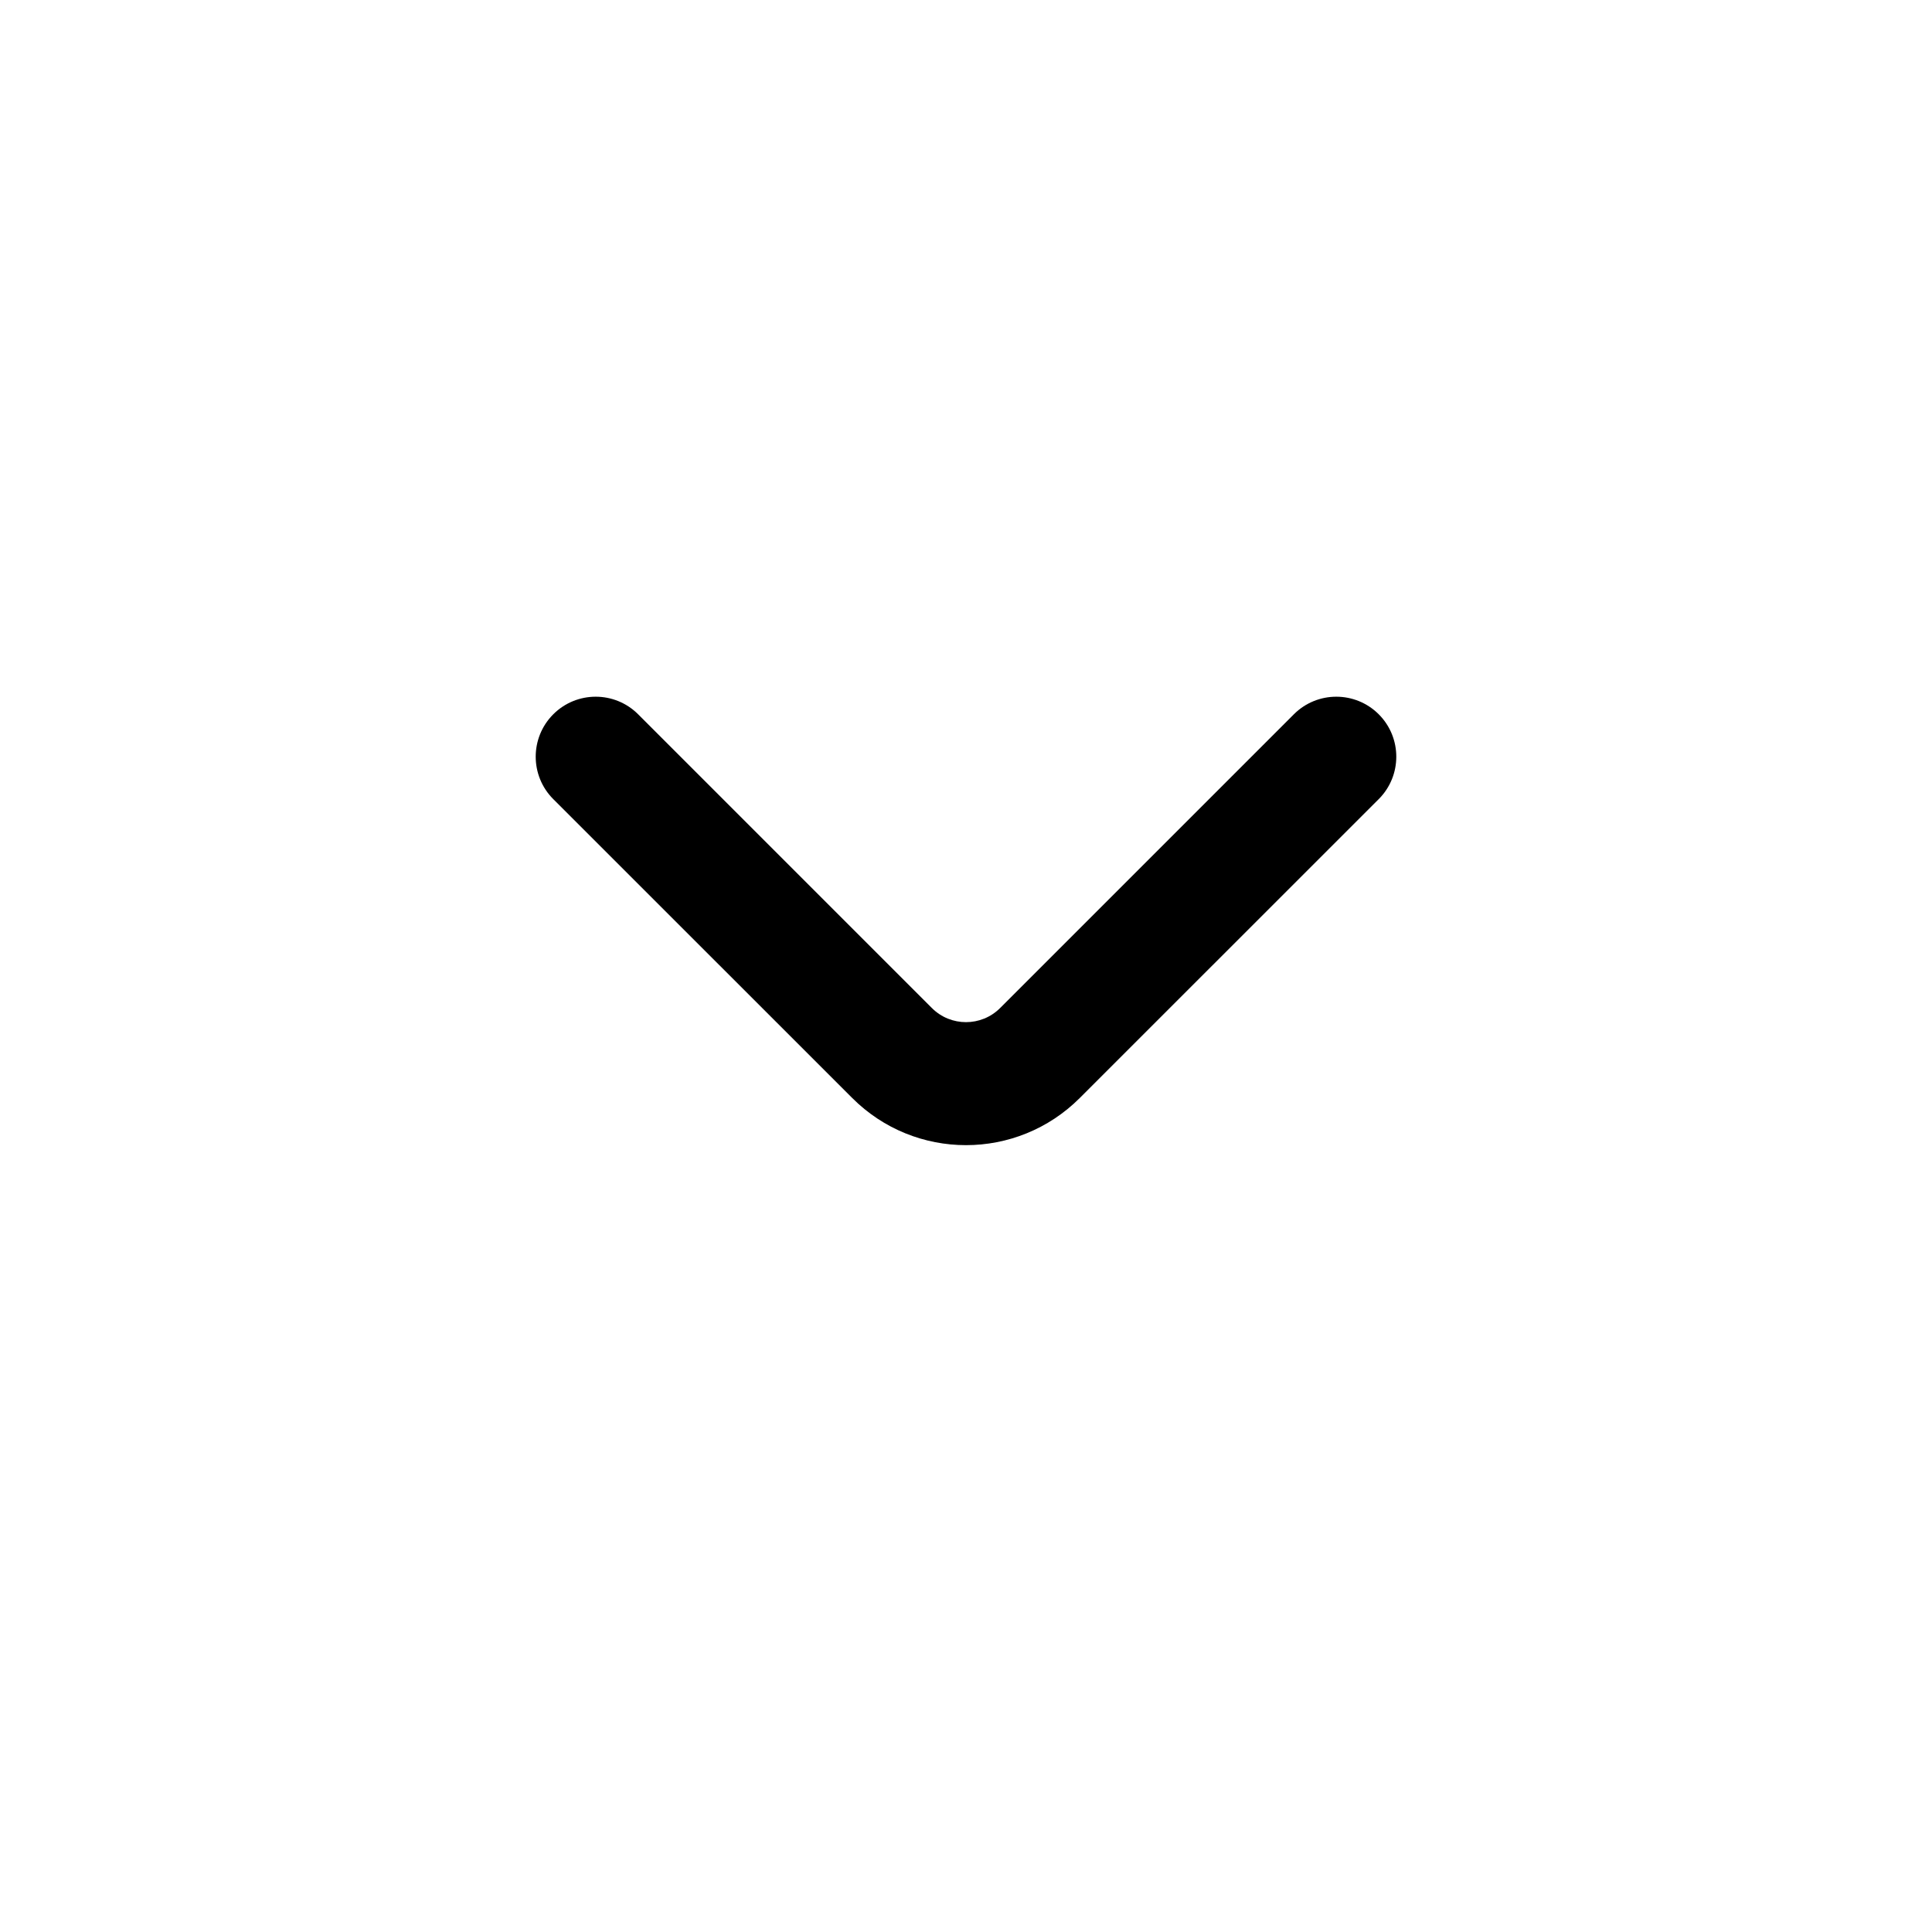
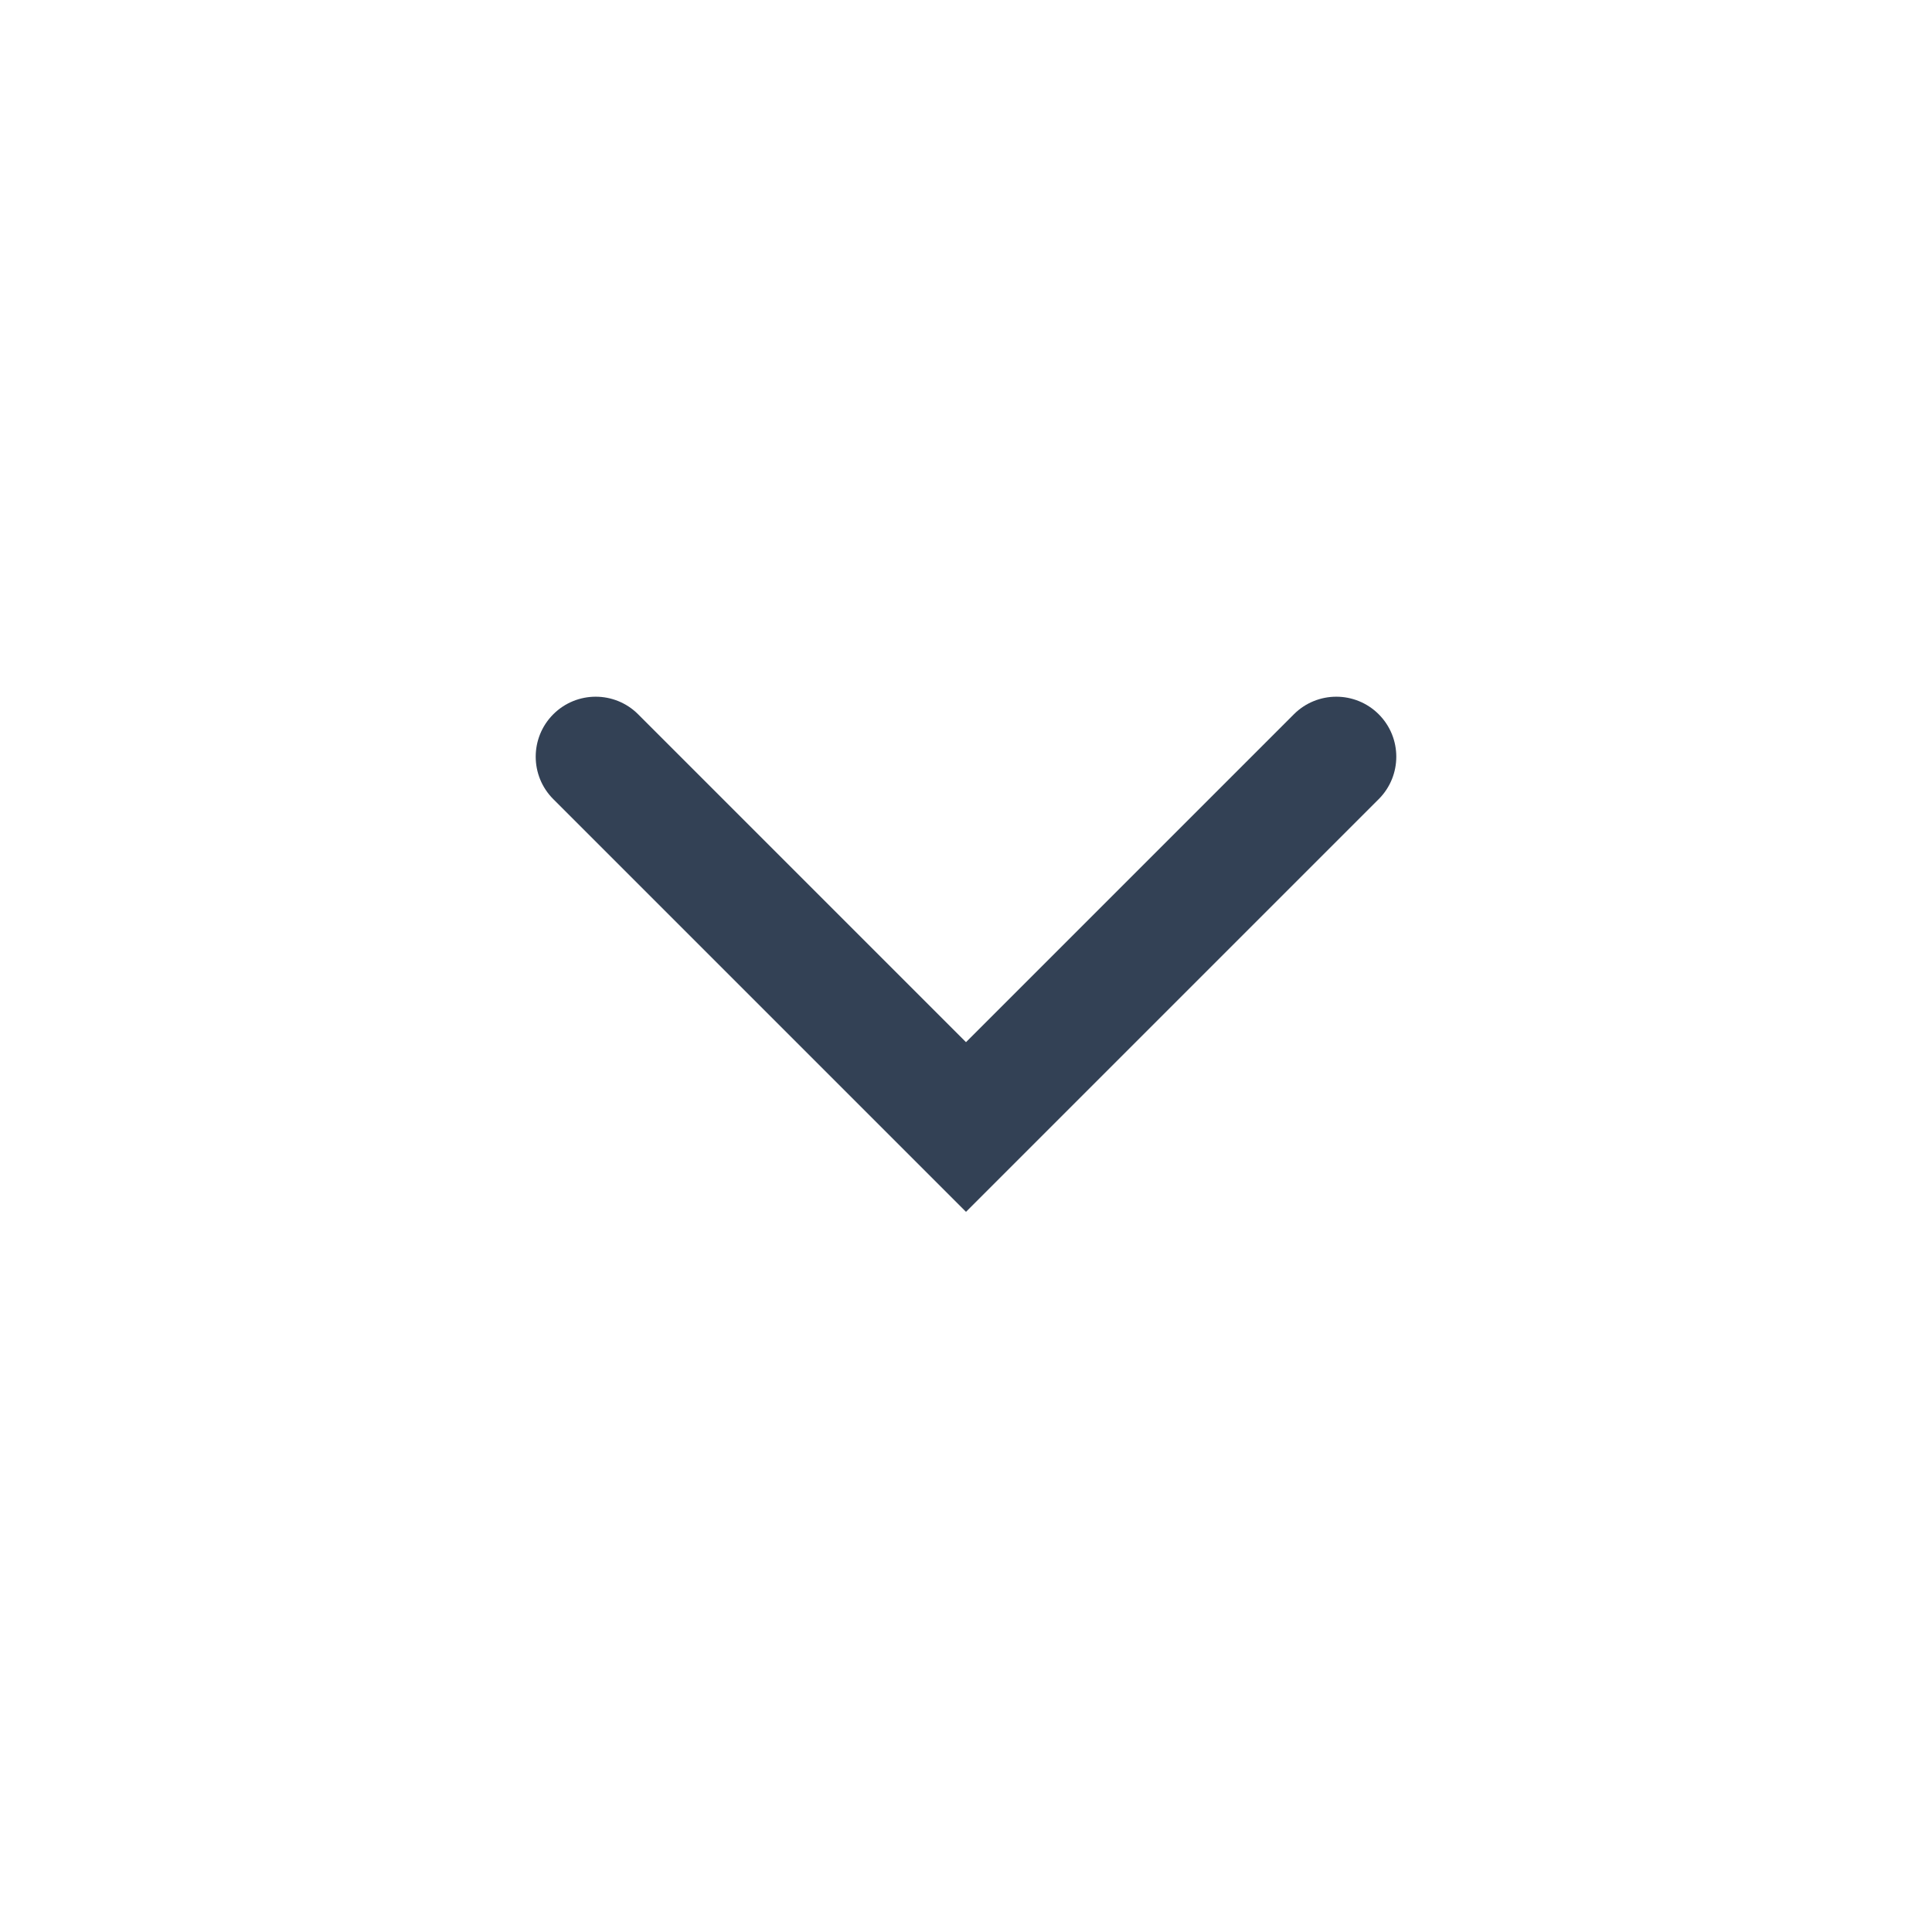
- <svg xmlns="http://www.w3.org/2000/svg" width="24" height="24" viewBox="0 0 24 24">
+ <svg xmlns="http://www.w3.org/2000/svg" width="24" height="24" viewBox="0 0 24 24" fill="#334155">
  <mask id="mask0_129_2806" style="mask-type:alpha" maskUnits="userSpaceOnUse" x="0" y="0" width="24" height="24">
-     <rect width="24" height="24" />
+     <rect width="24" height="24" fill="#D9D9D9" />
  </mask>
  <g mask="url(#mask0_129_2806)">
-     <path d="M13.414 13.639C12.633 14.421 11.367 14.421 10.586 13.639L6.873 9.927C6.582 9.636 6.582 9.164 6.873 8.873C7.164 8.582 7.636 8.582 7.927 8.873L11.576 12.522C11.81 12.756 12.19 12.756 12.424 12.522L16.073 8.873C16.364 8.582 16.836 8.582 17.127 8.873C17.418 9.164 17.418 9.636 17.127 9.927L13.414 13.639Z" />
+     <path d="M12 15.054L6.873 9.927C6.582 9.636 6.582 9.164 6.873 8.873C7.164 8.582 7.636 8.582 7.927 8.873L12 12.946L16.073 8.873C16.364 8.582 16.836 8.582 17.127 8.873C17.418 9.164 17.418 9.636 17.127 9.927L12 15.054Z" />
  </g>
</svg>
